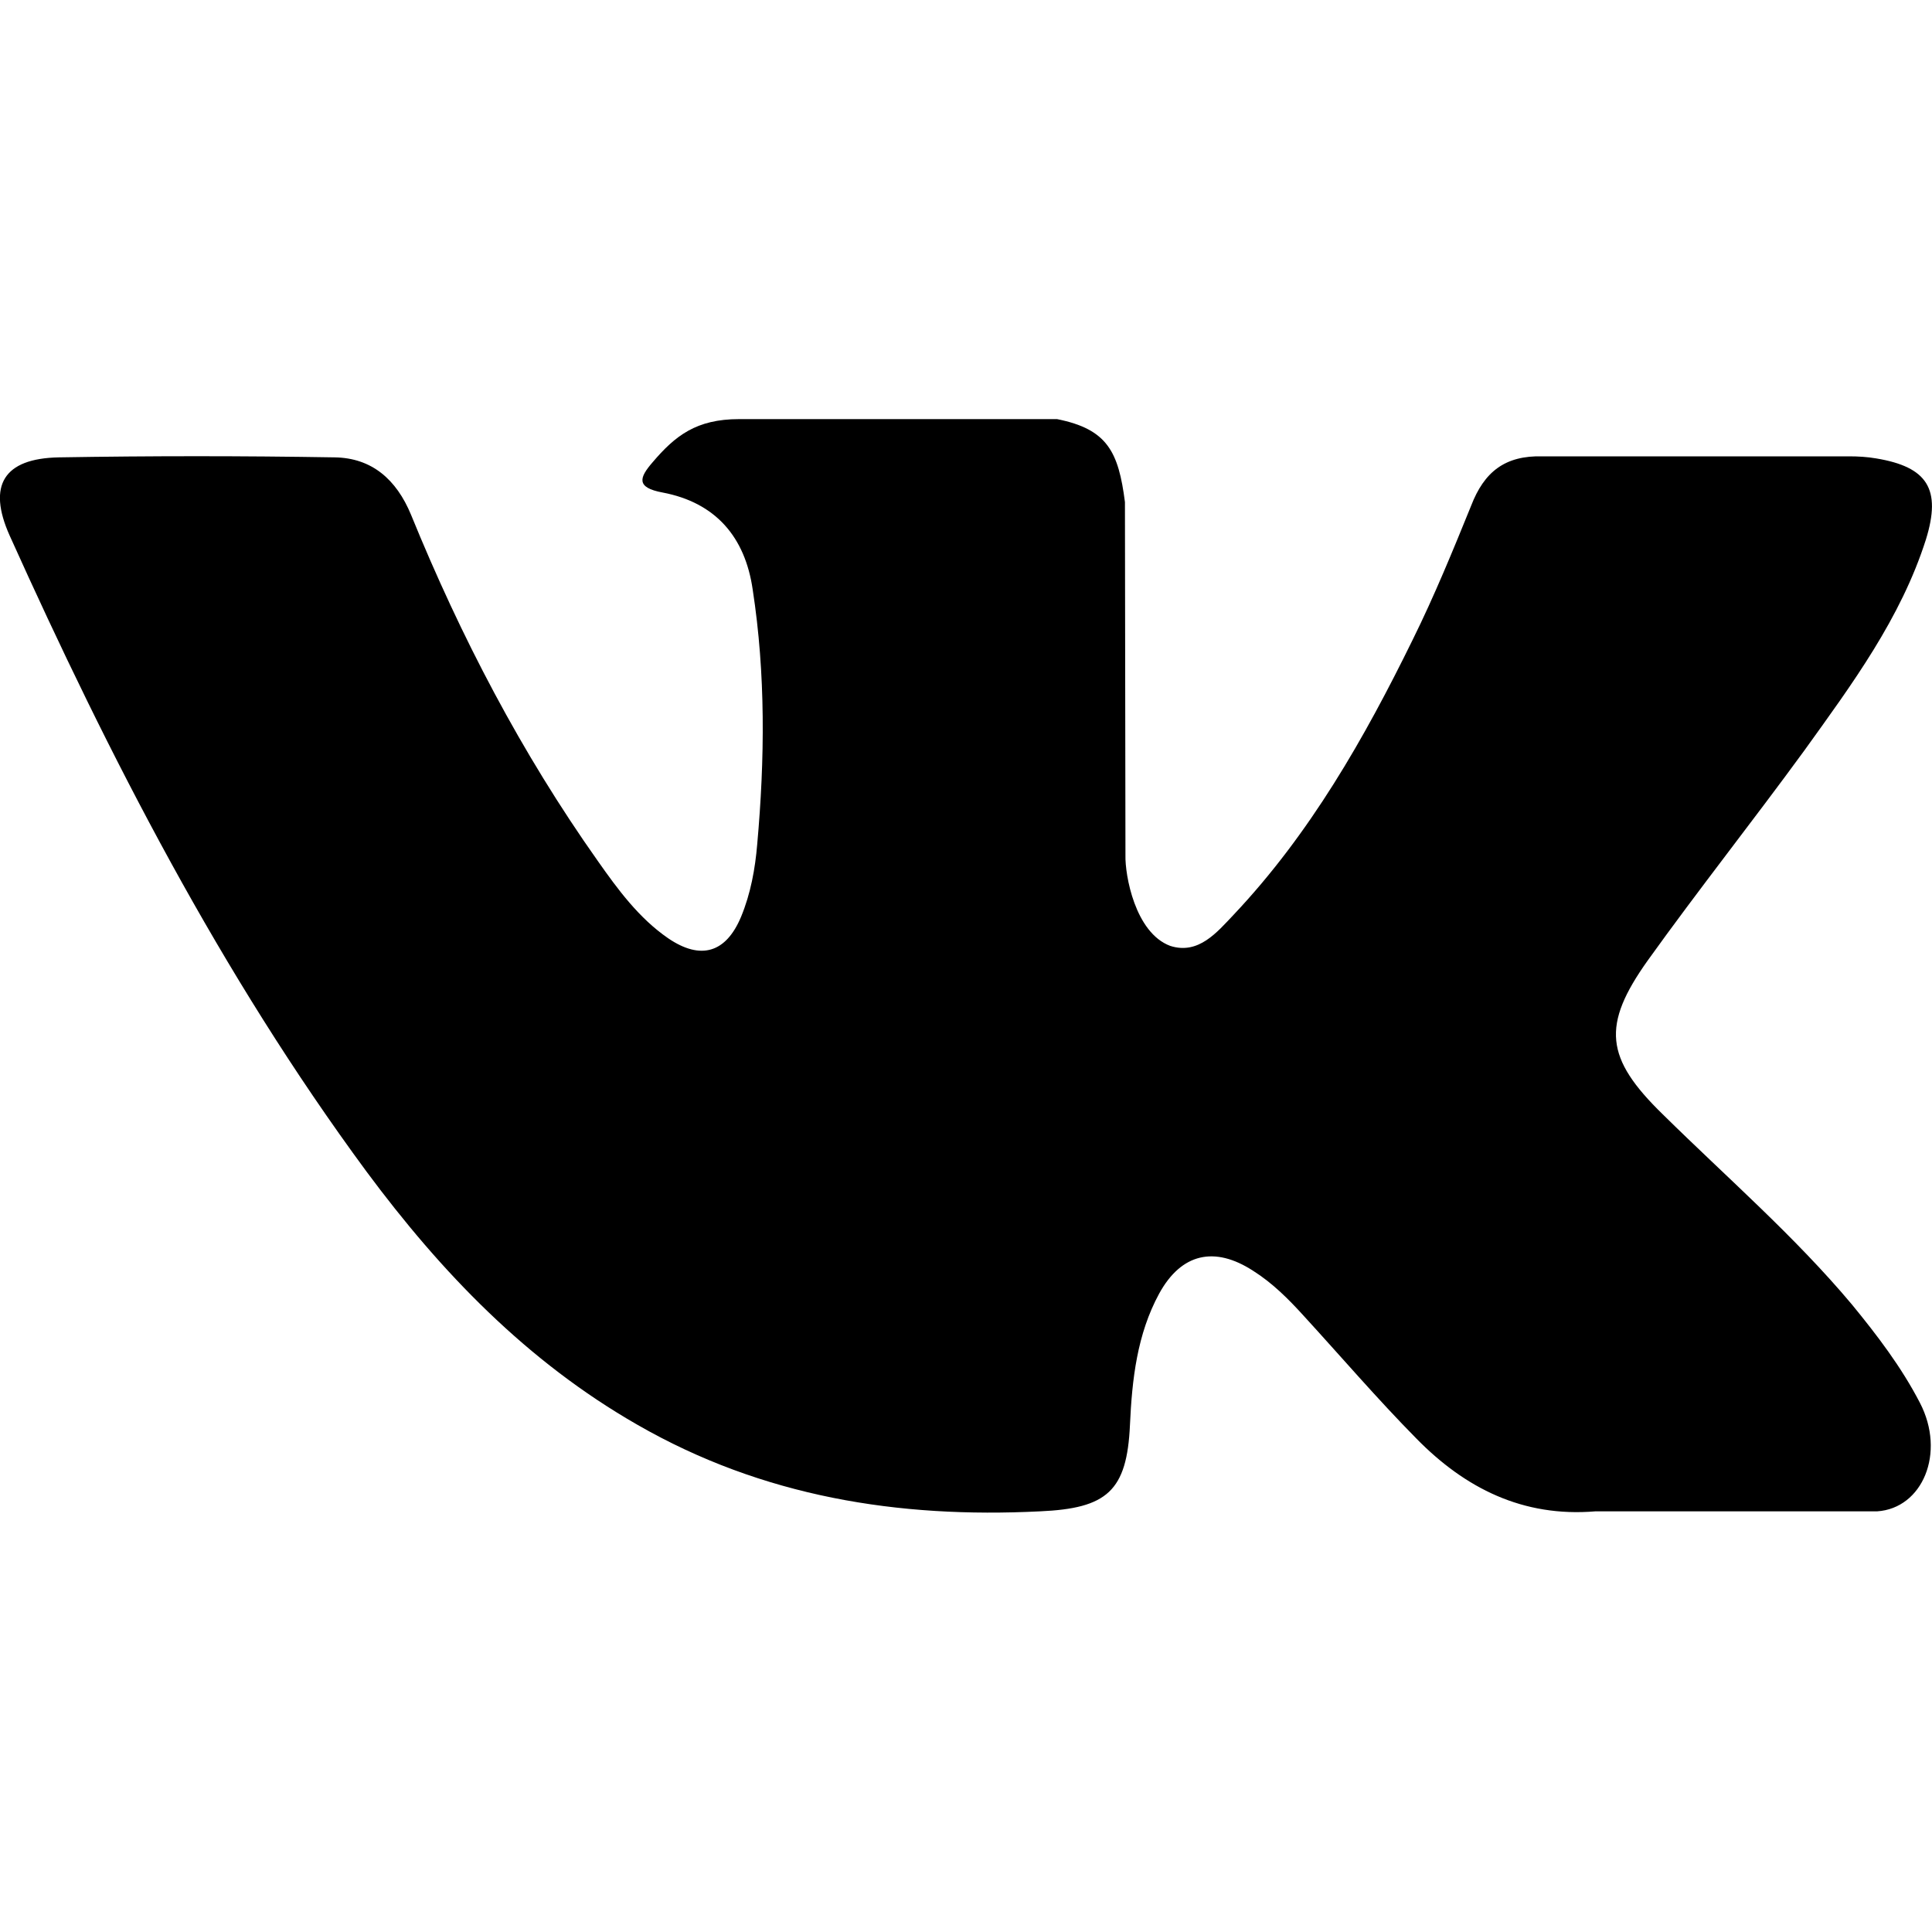
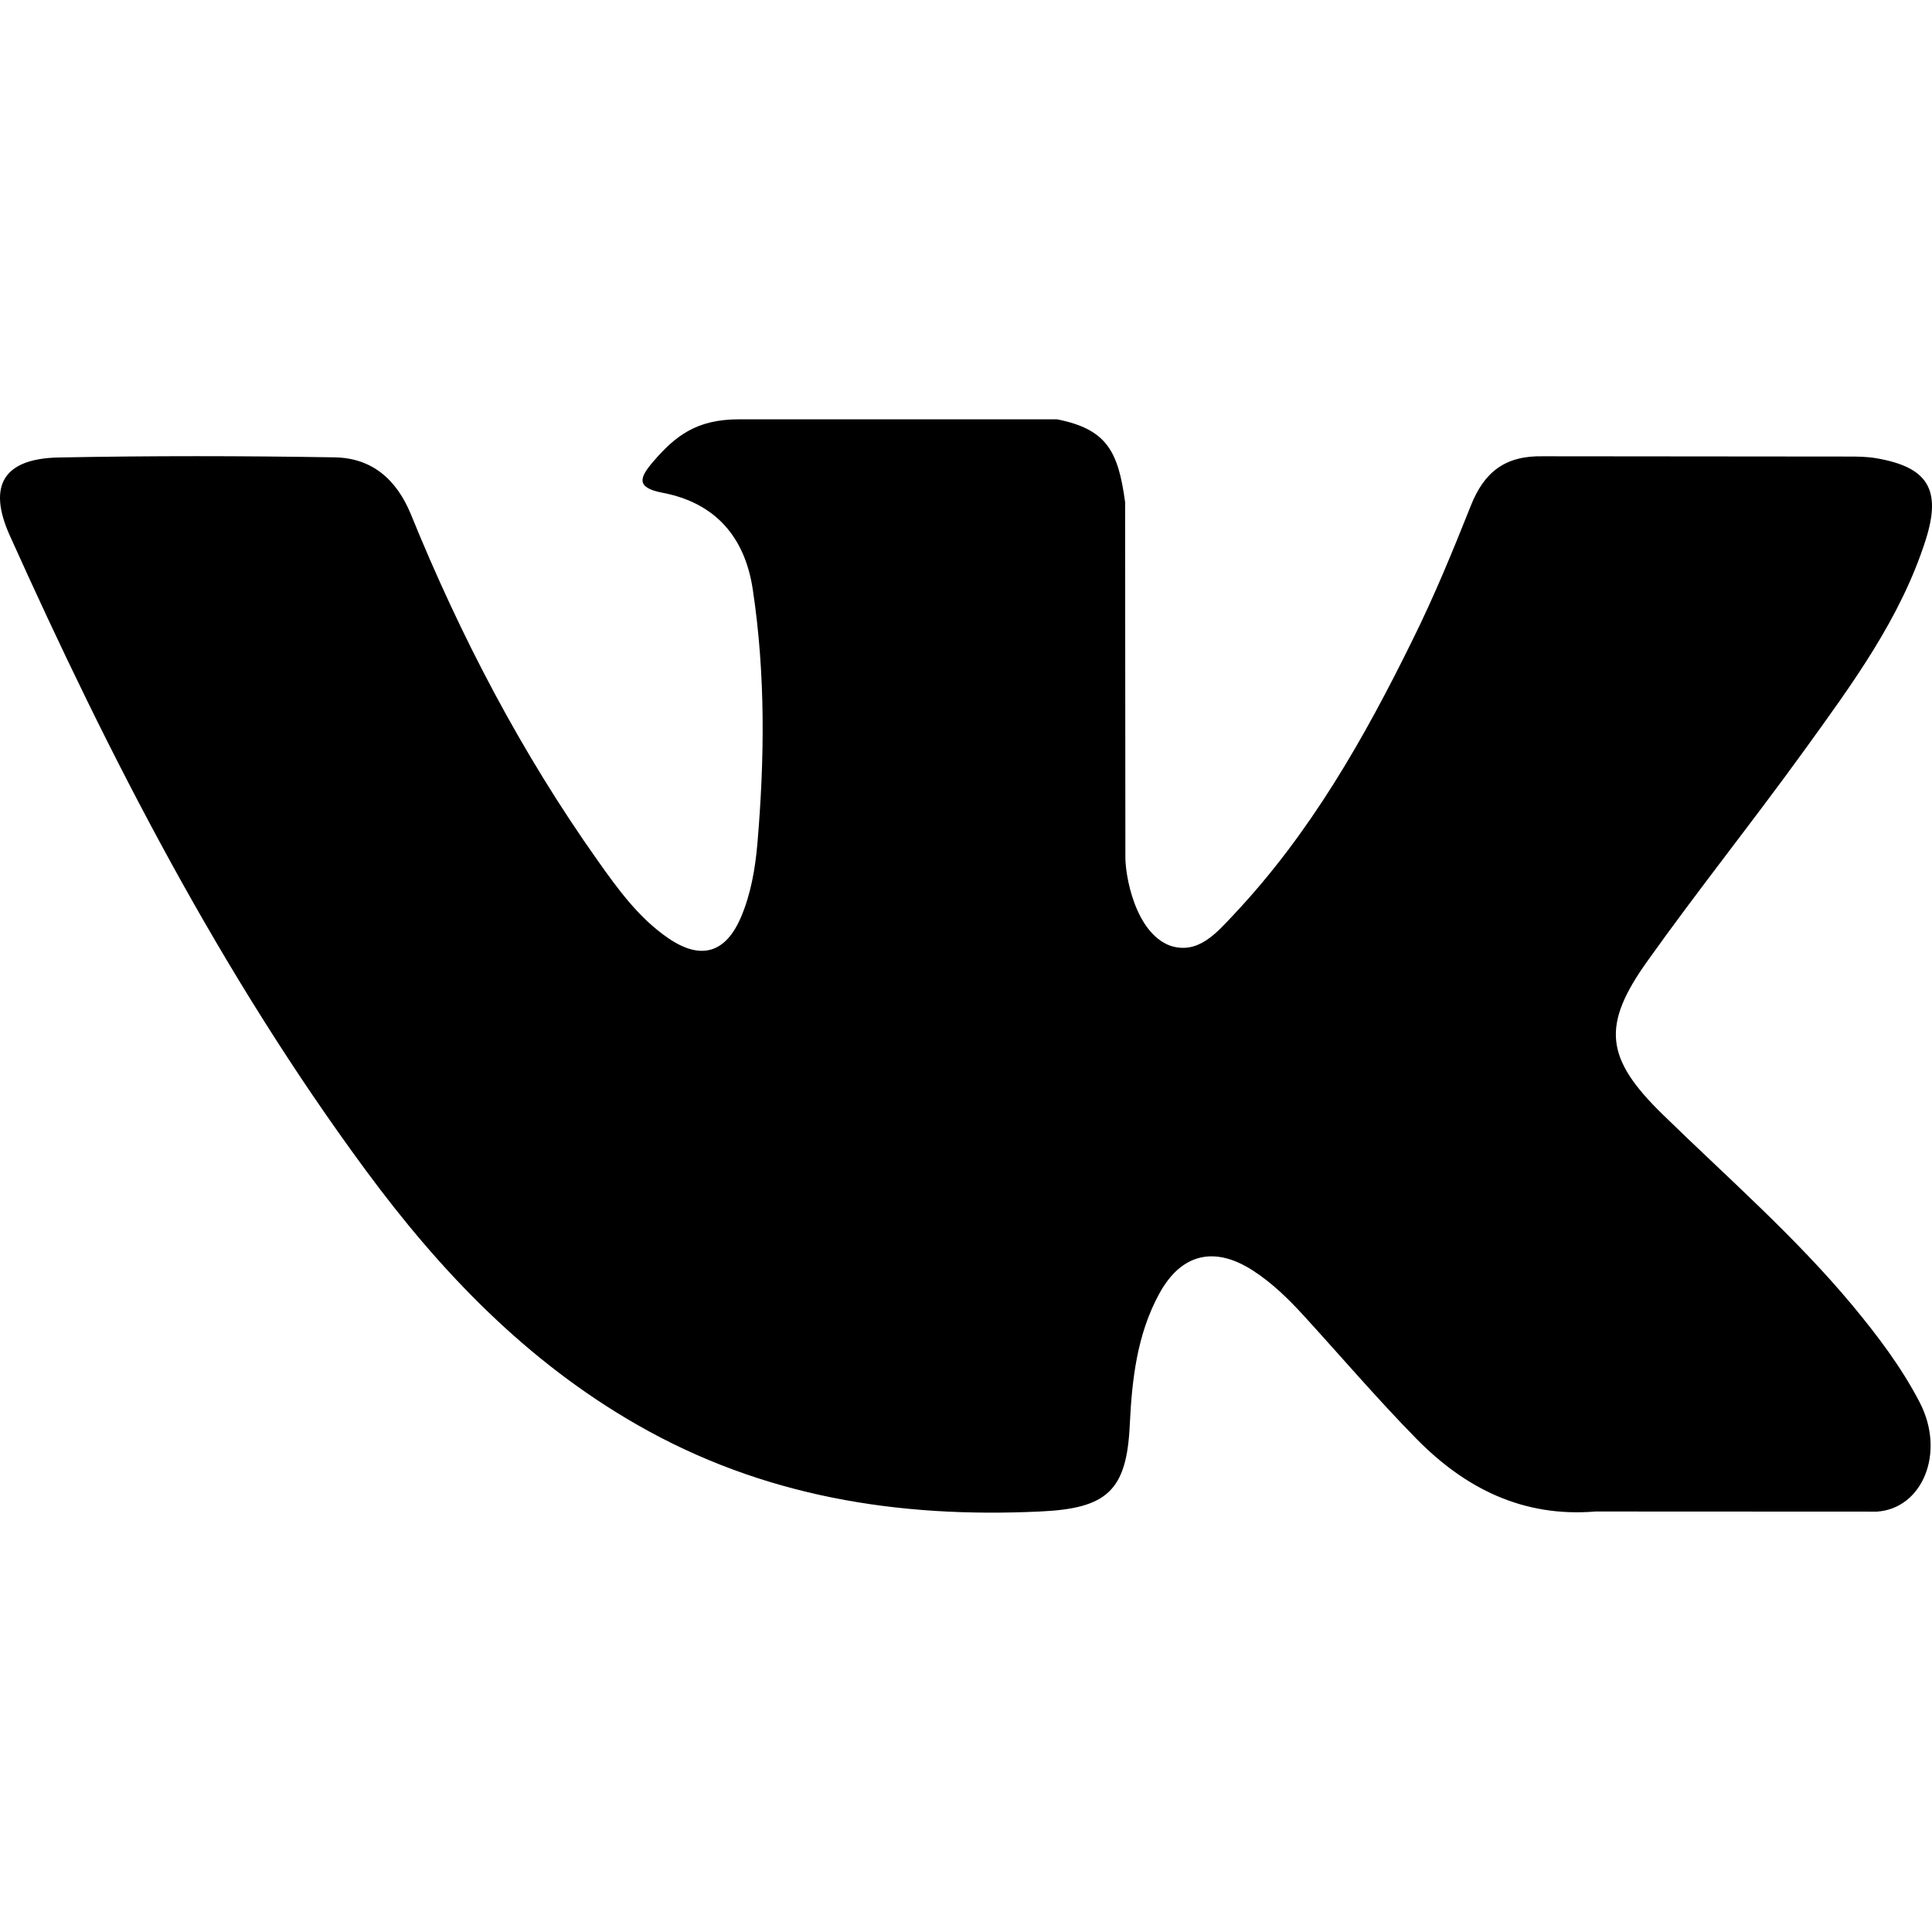
- <svg xmlns="http://www.w3.org/2000/svg" width="15pt" height="15pt" viewBox="0 0 15 15" version="1.1">
-   <g id="surface1">
-     <path class="svg" style=" stroke:none;fill-rule:evenodd;fill:rgb(0%,0%,0%);fill-opacity:1;" d="M 12.91 8.652 C 13.406 9.141 13.934 9.598 14.379 10.129 C 14.574 10.367 14.762 10.613 14.906 10.891 C 15.109 11.281 14.926 11.711 14.574 11.734 L 12.387 11.734 C 11.824 11.781 11.375 11.555 10.996 11.168 C 10.695 10.863 10.414 10.535 10.121 10.215 C 10.004 10.086 9.879 9.961 9.73 9.867 C 9.43 9.672 9.172 9.73 9 10.043 C 8.828 10.359 8.789 10.711 8.773 11.062 C 8.75 11.578 8.594 11.711 8.074 11.734 C 6.973 11.789 5.922 11.621 4.949 11.062 C 4.09 10.57 3.426 9.879 2.844 9.094 C 1.715 7.562 0.852 5.883 0.074 4.156 C -0.098 3.77 0.027 3.559 0.457 3.551 C 1.172 3.539 1.883 3.539 2.598 3.551 C 2.887 3.555 3.078 3.723 3.191 3.996 C 3.578 4.945 4.047 5.844 4.641 6.684 C 4.797 6.906 4.961 7.129 5.188 7.285 C 5.441 7.457 5.637 7.398 5.754 7.117 C 5.828 6.938 5.863 6.746 5.879 6.555 C 5.938 5.895 5.945 5.234 5.844 4.578 C 5.785 4.168 5.555 3.902 5.145 3.824 C 4.934 3.785 4.965 3.707 5.066 3.59 C 5.242 3.383 5.406 3.254 5.738 3.254 L 8.207 3.254 C 8.598 3.332 8.684 3.508 8.734 3.898 L 8.738 6.641 C 8.734 6.793 8.812 7.242 9.086 7.344 C 9.305 7.414 9.449 7.238 9.578 7.102 C 10.172 6.473 10.594 5.73 10.969 4.965 C 11.137 4.625 11.281 4.273 11.422 3.926 C 11.523 3.664 11.684 3.535 11.977 3.543 L 14.355 3.543 C 14.426 3.543 14.496 3.547 14.566 3.559 C 14.965 3.625 15.074 3.797 14.953 4.188 C 14.758 4.801 14.379 5.312 14.008 5.828 C 13.609 6.375 13.188 6.906 12.793 7.457 C 12.434 7.961 12.461 8.215 12.91 8.652 Z M 12.91 8.652 " />
+ <svg xmlns="http://www.w3.org/2000/svg" version="1.1" id="Layer_1" x="0px" y="0px" viewBox="0 0 304.36 304.36" style="enable-background:new 0 0 304.36 304.36;" xml:space="preserve">
+   <g id="XMLID_1_">
+     <path d="M261.945,175.576c10.096,9.857,20.752,19.131,29.807,29.982   c4,4.822,7.787,9.798,10.684,15.394c4.105,7.955,0.387,16.709-6.746,17.184l-44.34-0.02c-11.436,0.949-20.559-3.655-28.23-11.474   c-6.139-6.253-11.824-12.908-17.727-19.372c-2.42-2.642-4.953-5.128-7.979-7.093c-6.053-3.929-11.307-2.726-14.766,3.587   c-3.523,6.421-4.322,13.531-4.668,20.687c-0.475,10.441-3.631,13.186-14.119,13.664c-22.414,1.057-43.686-2.334-63.447-13.641   c-17.422-9.968-30.932-24.04-42.691-39.971C34.828,153.482,17.295,119.395,1.537,84.353C-2.01,76.458,0.584,72.22,9.295,72.07   c14.465-0.281,28.928-0.261,43.41-0.02c5.879,0.086,9.771,3.458,12.041,9.012c7.826,19.243,17.402,37.551,29.422,54.521   c3.201,4.518,6.465,9.036,11.113,12.216c5.142,3.521,9.057,2.354,11.476-3.374c1.535-3.632,2.207-7.544,2.553-11.434   c1.146-13.383,1.297-26.743-0.713-40.079c-1.234-8.323-5.922-13.711-14.227-15.286c-4.238-0.803-3.607-2.38-1.555-4.799   c3.564-4.172,6.916-6.769,13.598-6.769h50.111c7.889,1.557,9.641,5.101,10.721,13.039l0.043,55.663   c-0.086,3.073,1.535,12.192,7.07,14.226c4.43,1.448,7.35-2.096,10.008-4.905c11.998-12.734,20.561-27.783,28.211-43.366   c3.395-6.852,6.314-13.968,9.143-21.078c2.096-5.276,5.385-7.872,11.328-7.757l48.229,0.043c1.43,0,2.877,0.021,4.262,0.258   c8.127,1.385,10.354,4.881,7.844,12.817c-3.955,12.451-11.65,22.827-19.174,33.251c-8.043,11.129-16.645,21.877-24.621,33.072   C252.26,161.544,252.842,166.697,261.945,175.576L261.945,175.576z M261.945,175.576" />
  </g>
</svg>
